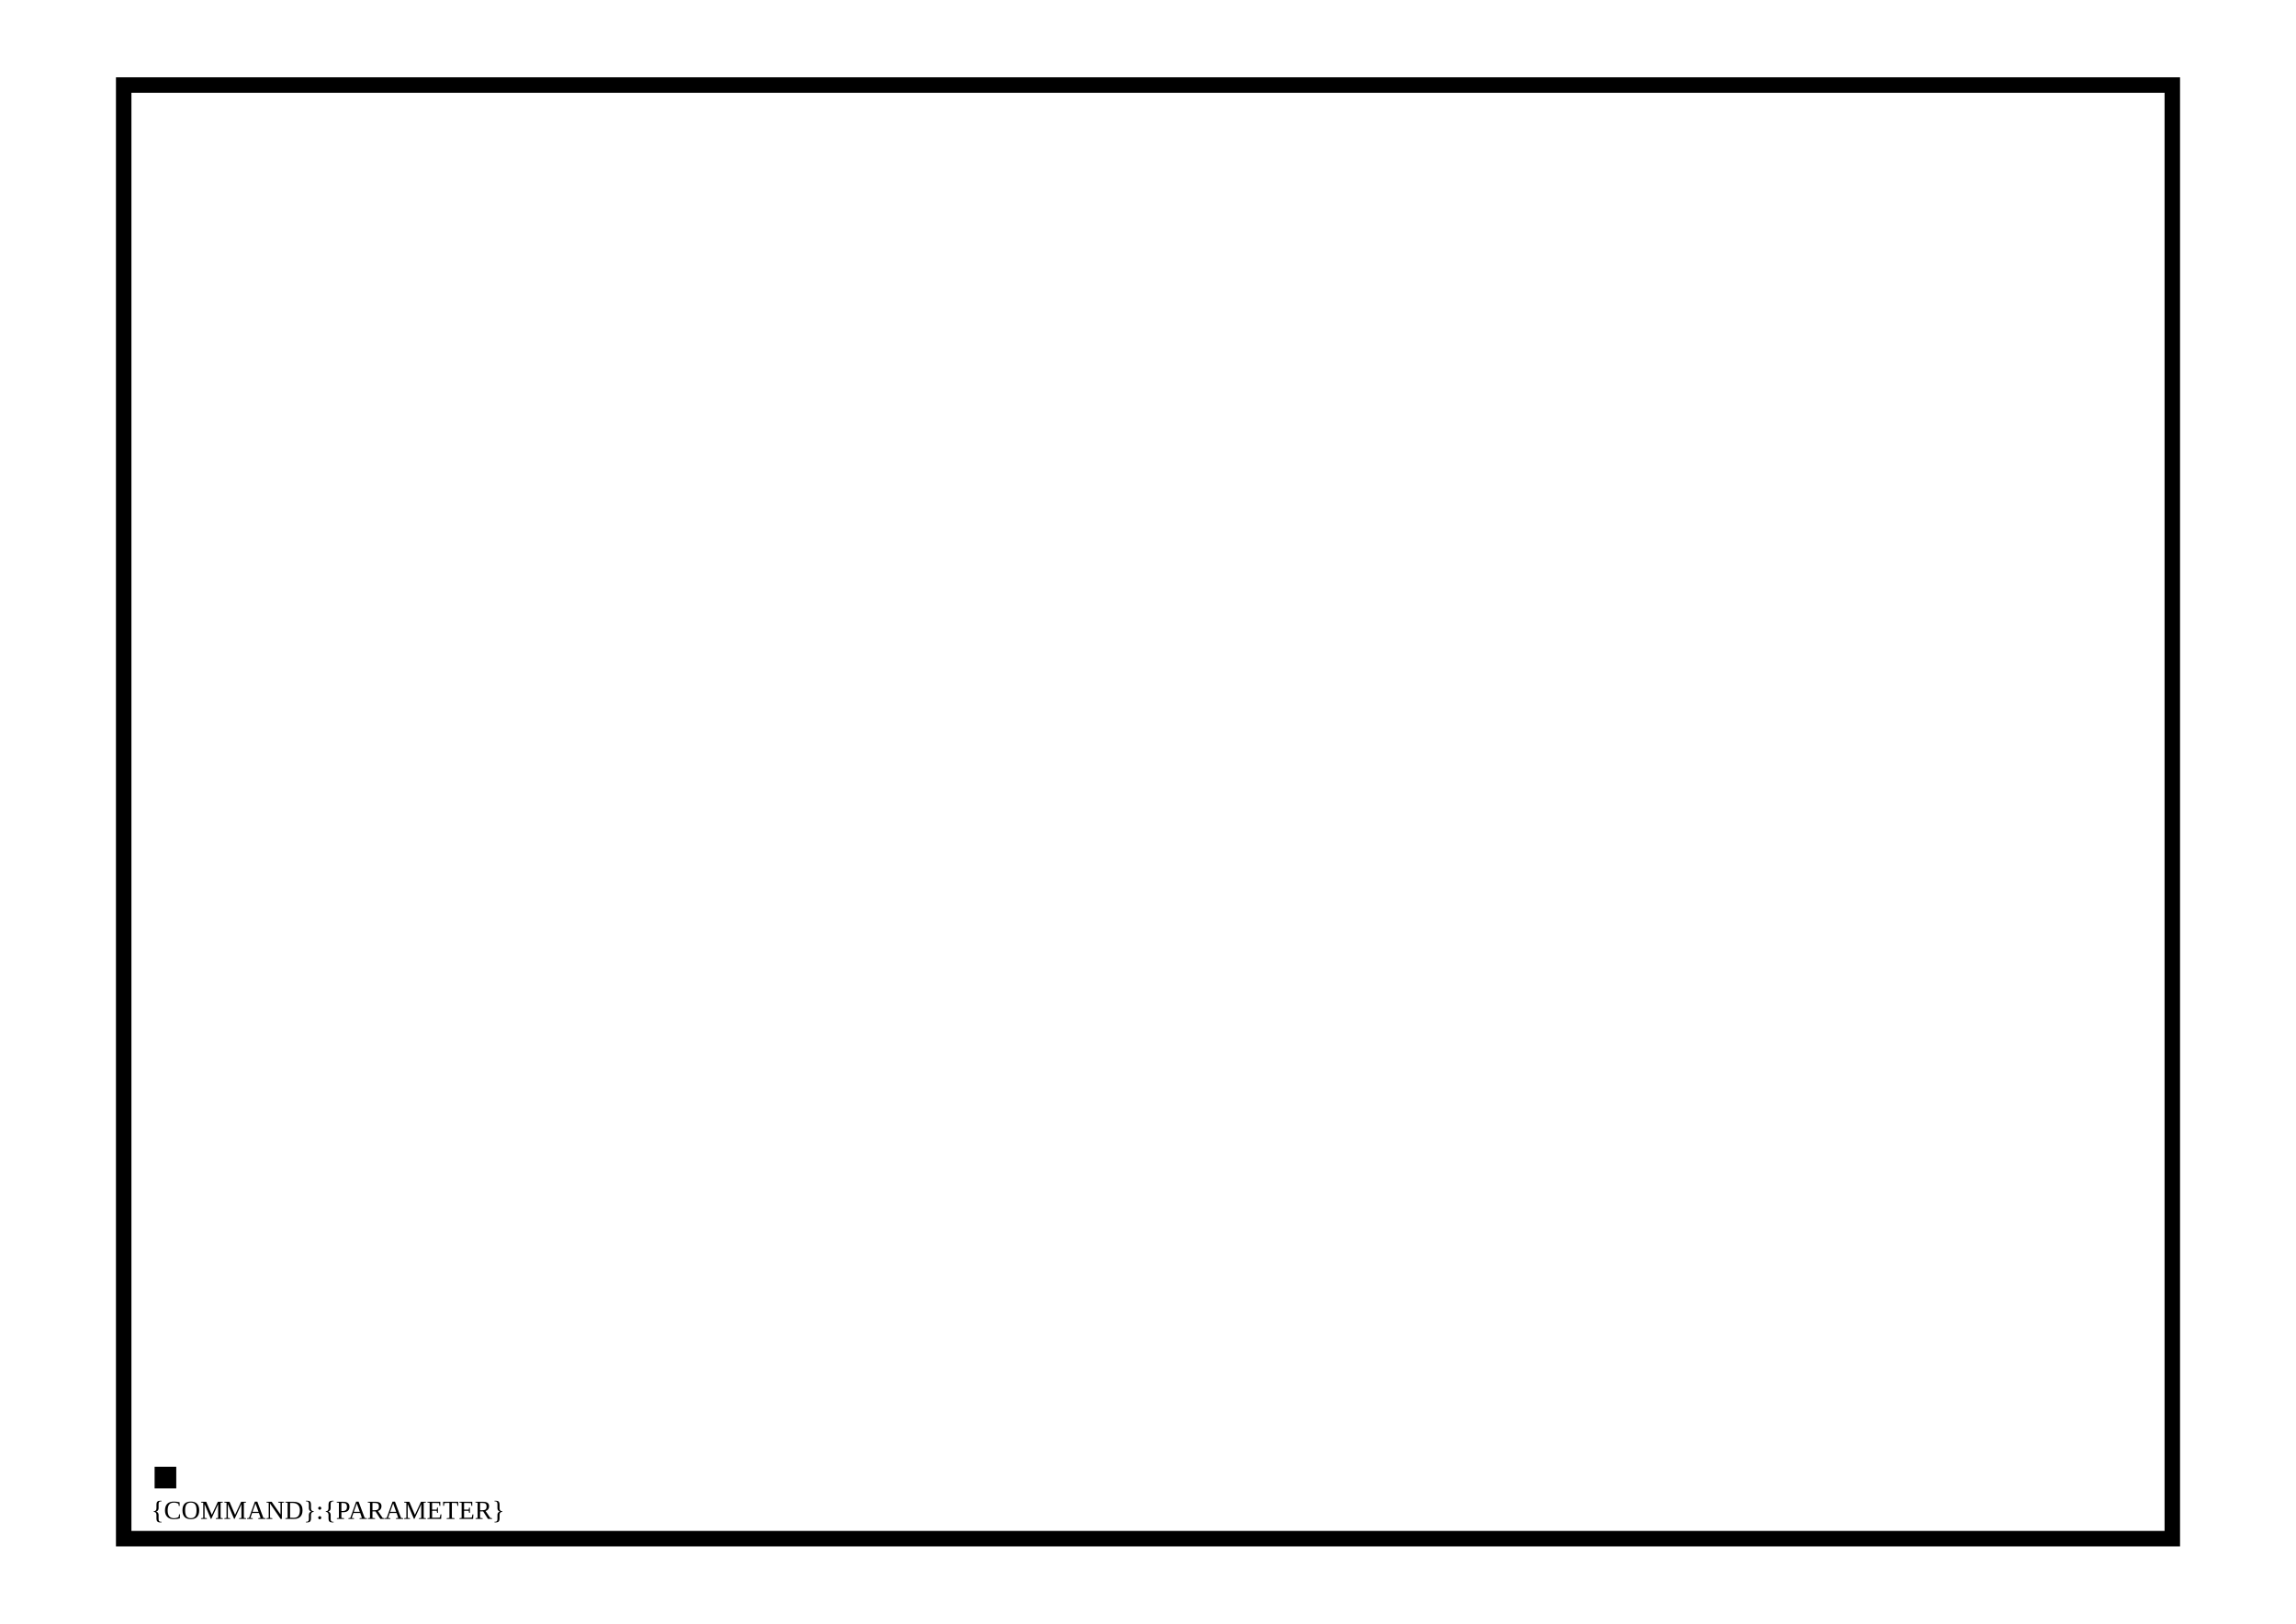
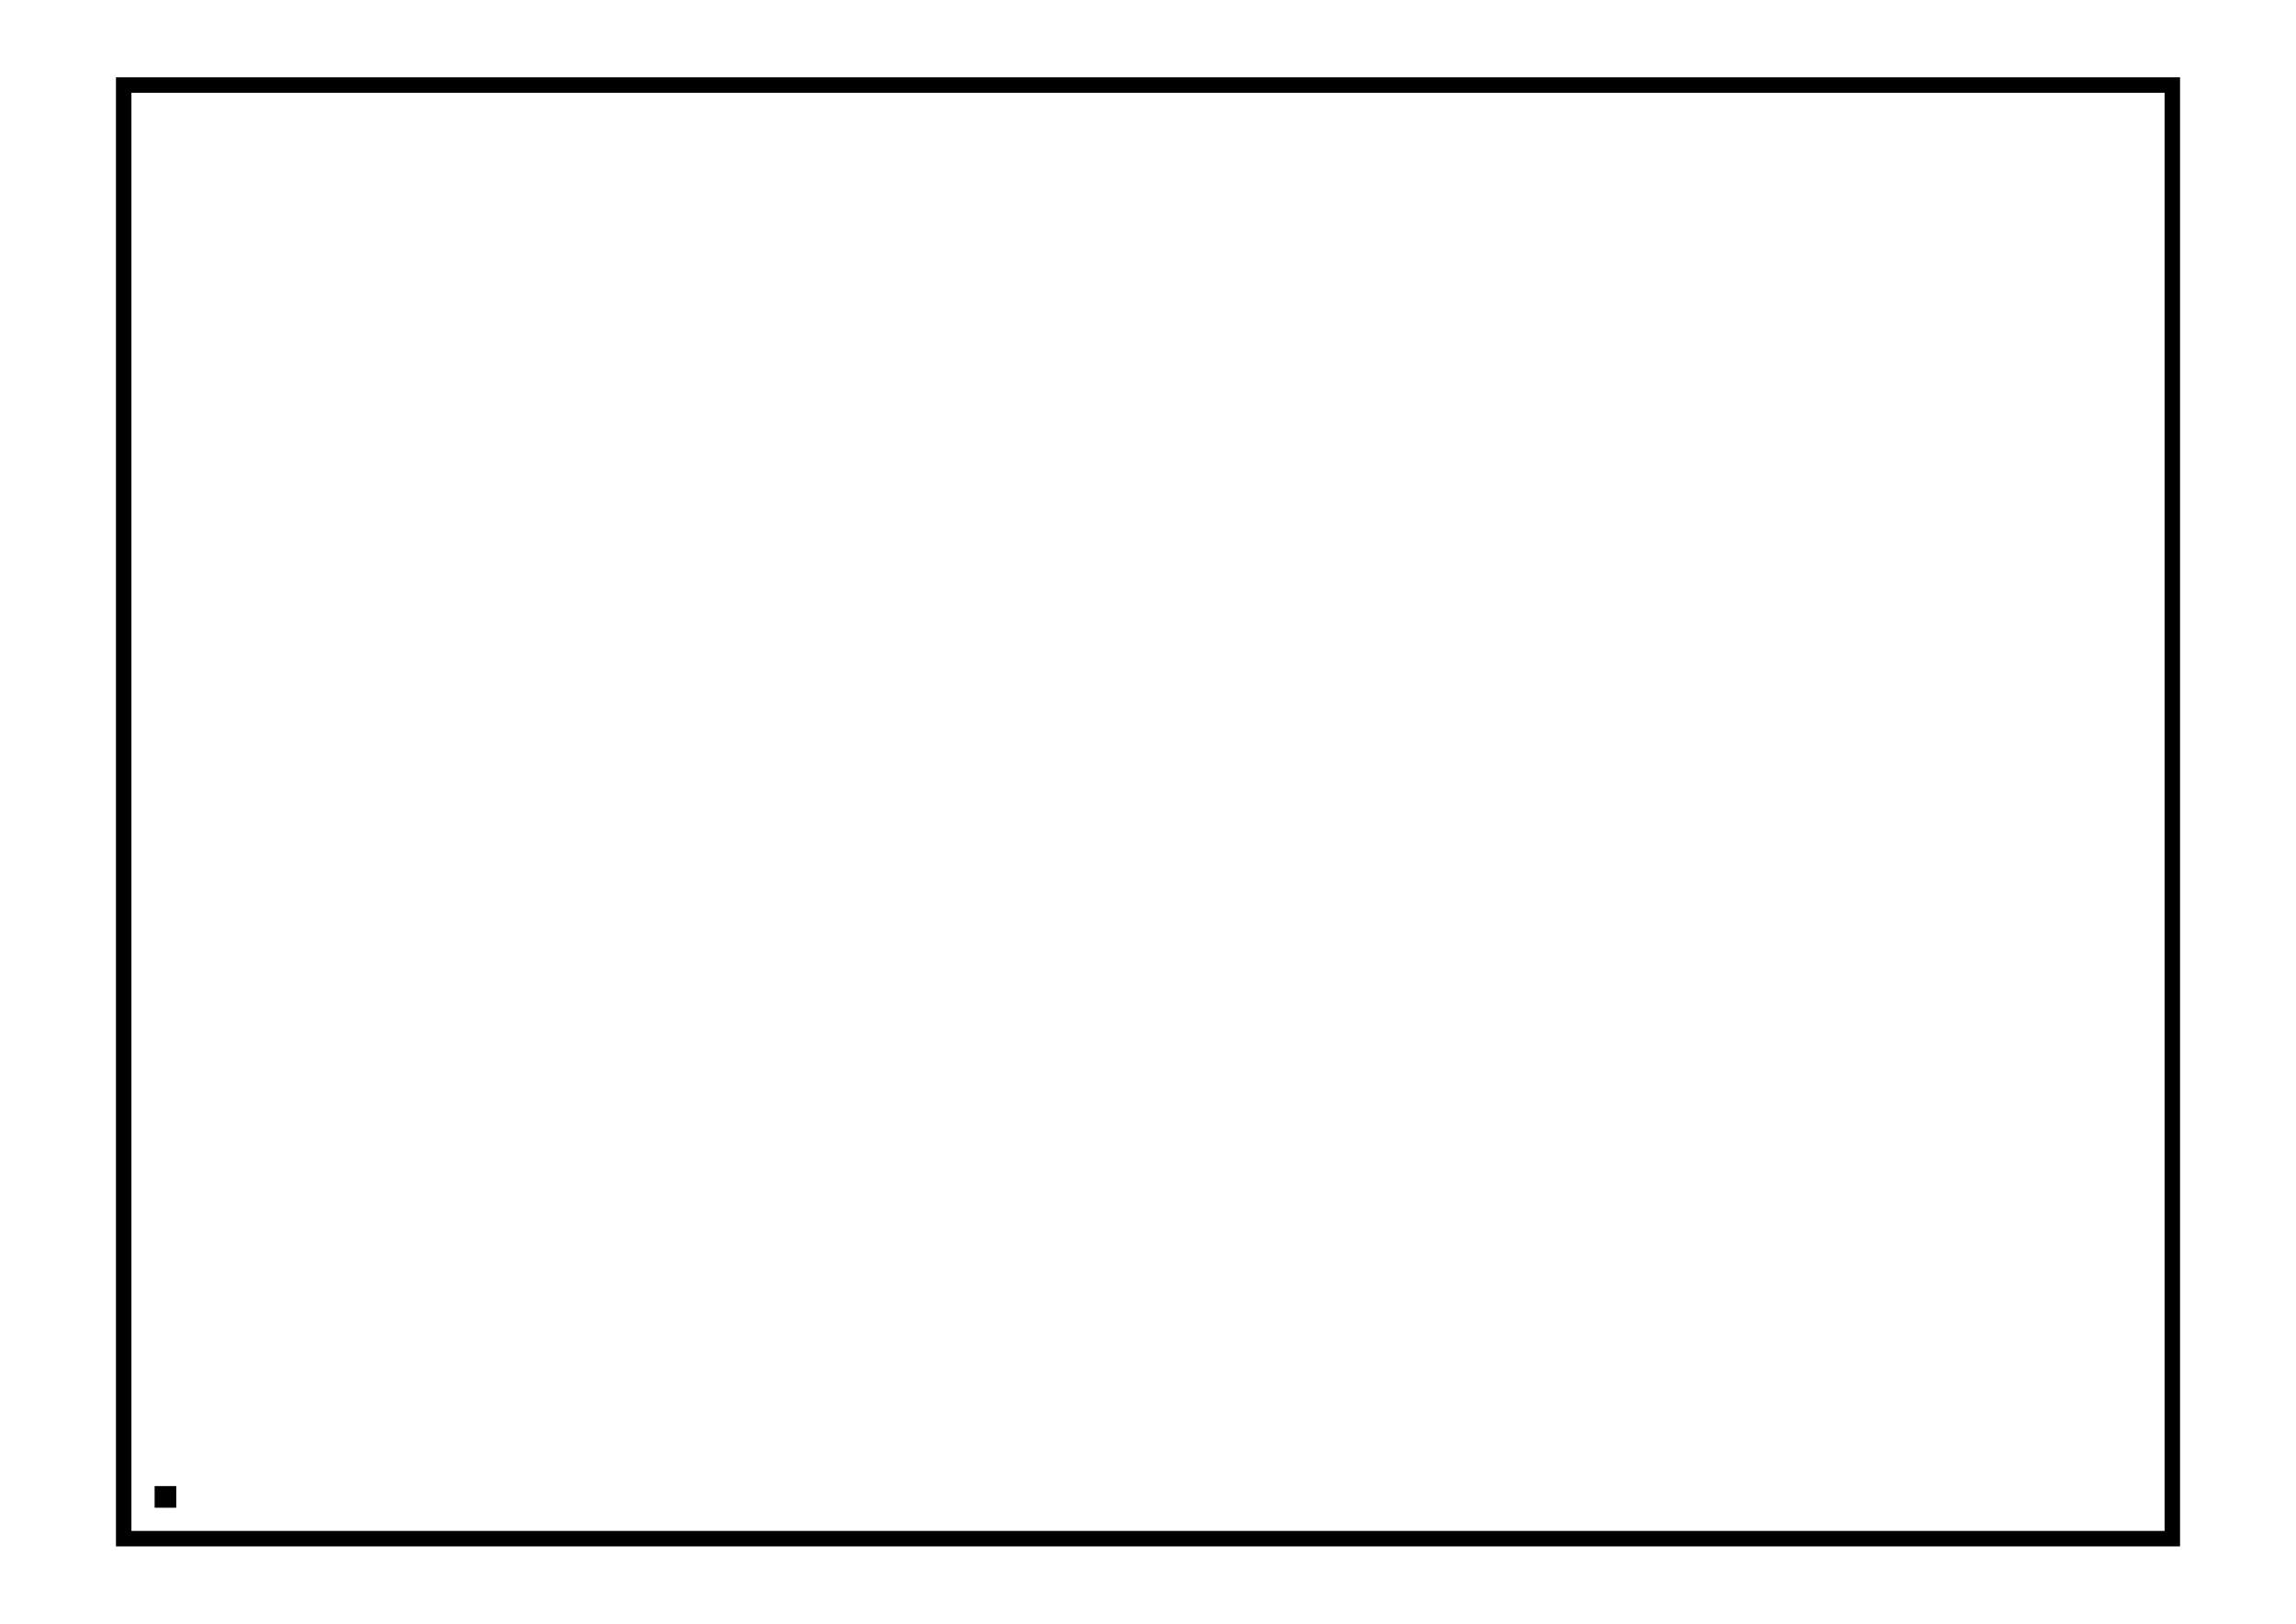
<svg xmlns="http://www.w3.org/2000/svg" width="297mm" height="210mm" id="svg2" version="1.1" viewBox="0 0 1052.362 744.094">
  <defs id="defs4" />
  <g id="Meta" style="display:inline" transform="translate(0,-308.2677)">
-     <text xml:space="preserve" style="color:#000000;font-size:12px;line-height:0%;letter-spacing:0px;word-spacing:0px;display:inline;overflow:visible;visibility:visible;fill:#000000;fill-opacity:1;fill-rule:nonzero;stroke:none;stroke-width:1px;marker:none;enable-background:accumulate" x="69.366" y="1004.338" id="text2990" transform="scale(0.9999962,1.000004)">
-       <tspan id="tspan2992" x="69.366" y="1004.338" style="font-size:12px;line-height:1.25;stroke-width:1px">{COMMAND}:{PARAMETER}</tspan>
-     </text>
-     <rect style="fill:#000000;stroke:none;stroke-width:7.087;stroke-miterlimit:4;stroke-dasharray:none" id="rect9" width="9.921" height="9.921" x="70.866" y="980.433" qr-pixel="true" />
+     <rect style="fill:#000000;stroke:none;stroke-width:7.087;stroke-miterlimit:4;stroke-dasharray:none" id="rect9" width="9.921" height="9.921" x="70.866" y="989.291" qr-pixel="true" />
    <rect style="fill:none;stroke:#000000;stroke-width:7.087;stroke-miterlimit:4;stroke-dasharray:none;stroke-opacity:1" id="contour" width="938.976" height="666.142" x="56.693" y="347.244" />
+     <flowRoot xml:space="preserve" id="flowRoot45" style="font-style:normal;font-variant:normal;font-weight:normal;font-stretch:normal;font-size:18.667px;line-height:1.25;font-family:sans-serif;-inkscape-font-specification:'sans-serif, Normal';font-variant-ligatures:normal;font-variant-caps:normal;font-variant-numeric:normal;font-feature-settings:normal;text-align:start;letter-spacing:0px;word-spacing:0px;writing-mode:lr-tb;text-anchor:start;fill:#000000;fill-opacity:1;stroke:none" transform="matrix(0.9375,0,0,0.9375,-76.69137,164.4952)">
+       <flowRegion id="flowRegion47" style="font-style:normal;font-variant:normal;font-weight:normal;font-stretch:normal;font-size:18.667px;font-family:sans-serif;-inkscape-font-specification:'sans-serif, Normal';font-variant-ligatures:normal;font-variant-caps:normal;font-variant-numeric:normal;font-feature-settings:normal;text-align:start;writing-mode:lr-tb;text-anchor:start">
+         <rect id="rect49" width="317.079" height="60.095" x="173.959" y="230.707" style="font-style:normal;font-variant:normal;font-weight:normal;font-stretch:normal;font-size:18.667px;font-family:sans-serif;-inkscape-font-specification:'sans-serif, Normal';font-variant-ligatures:normal;font-variant-caps:normal;font-variant-numeric:normal;font-feature-settings:normal;text-align:start;writing-mode:lr-tb;text-anchor:start" />
+       </flowRegion>
+       <flowPara id="flowPara51">{command_name!S}</flowPara>
+     </flowRoot>
+     <flowRoot xml:space="preserve" id="flowRoot45-6" style="font-style:normal;font-variant:normal;font-weight:normal;font-stretch:normal;font-size:16px;line-height:1.25;font-family:sans-serif;-inkscape-font-specification:'sans-serif, Normal';font-variant-ligatures:normal;font-variant-caps:normal;font-variant-numeric:normal;font-feature-settings:normal;text-align:start;letter-spacing:0px;word-spacing:0px;writing-mode:lr-tb;text-anchor:start;display:inline;fill:#000000;fill-opacity:1;stroke:none" transform="matrix(0.9375,0,0,0.9375,-94.09541,146.0369)">
+       <flowRegion id="flowRegion47-3">
+         <rect id="rect49-8" width="317.079" height="60.095" x="173.959" y="230.707" />
+       </flowRegion>
+       <flowPara id="flowPara51-5">{command_label!S}</flowPara>
+     </flowRoot>
+     <flowRoot xml:space="preserve" id="flowRoot45-61" style="font-style:normal;font-variant:normal;font-weight:normal;font-stretch:normal;font-size:18.667px;line-height:1.25;font-family:sans-serif;-inkscape-font-specification:'sans-serif, Normal';font-variant-ligatures:normal;font-variant-caps:normal;font-variant-numeric:normal;font-feature-settings:normal;text-align:start;letter-spacing:0px;word-spacing:0px;writing-mode:lr-tb;text-anchor:start;display:inline;fill:#000000;fill-opacity:1;stroke:none" transform="matrix(0.9375,0,0,0.9375,-76.69137,217.6448)">
+       <flowRegion id="flowRegion47-1" style="font-style:normal;font-variant:normal;font-weight:normal;font-stretch:normal;font-size:18.667px;font-family:sans-serif;-inkscape-font-specification:'sans-serif, Normal';font-variant-ligatures:normal;font-variant-caps:normal;font-variant-numeric:normal;font-feature-settings:normal;text-align:start;writing-mode:lr-tb;text-anchor:start">
+         <rect id="rect49-5" width="317.079" height="60.095" x="173.959" y="230.707" style="font-style:normal;font-variant:normal;font-weight:normal;font-stretch:normal;font-size:18.667px;font-family:sans-serif;-inkscape-font-specification:'sans-serif, Normal';font-variant-ligatures:normal;font-variant-caps:normal;font-variant-numeric:normal;font-feature-settings:normal;text-align:start;writing-mode:lr-tb;text-anchor:start" />
+       </flowRegion>
+       <flowPara id="flowPara51-9">{parameter_name!S}</flowPara>
+     </flowRoot>
+     <flowRoot xml:space="preserve" id="flowRoot45-6-8" style="font-style:normal;font-variant:normal;font-weight:normal;font-stretch:normal;font-size:16px;line-height:1.25;font-family:sans-serif;-inkscape-font-specification:'sans-serif, Normal';font-variant-ligatures:normal;font-variant-caps:normal;font-variant-numeric:normal;font-feature-settings:normal;text-align:start;letter-spacing:0px;word-spacing:0px;writing-mode:lr-tb;text-anchor:start;display:inline;fill:#000000;fill-opacity:1;stroke:none" transform="matrix(0.9375,0,0,0.9375,-94.09541,199.1865)">
+       <flowRegion id="flowRegion47-3-4">
+         <rect id="rect49-8-8" width="317.079" height="60.095" x="173.959" y="230.707" />
+       </flowRegion>
+       <flowPara id="flowPara51-5-1">{parameter_label!S}</flowPara>
+     </flowRoot>
  </g>
</svg>
